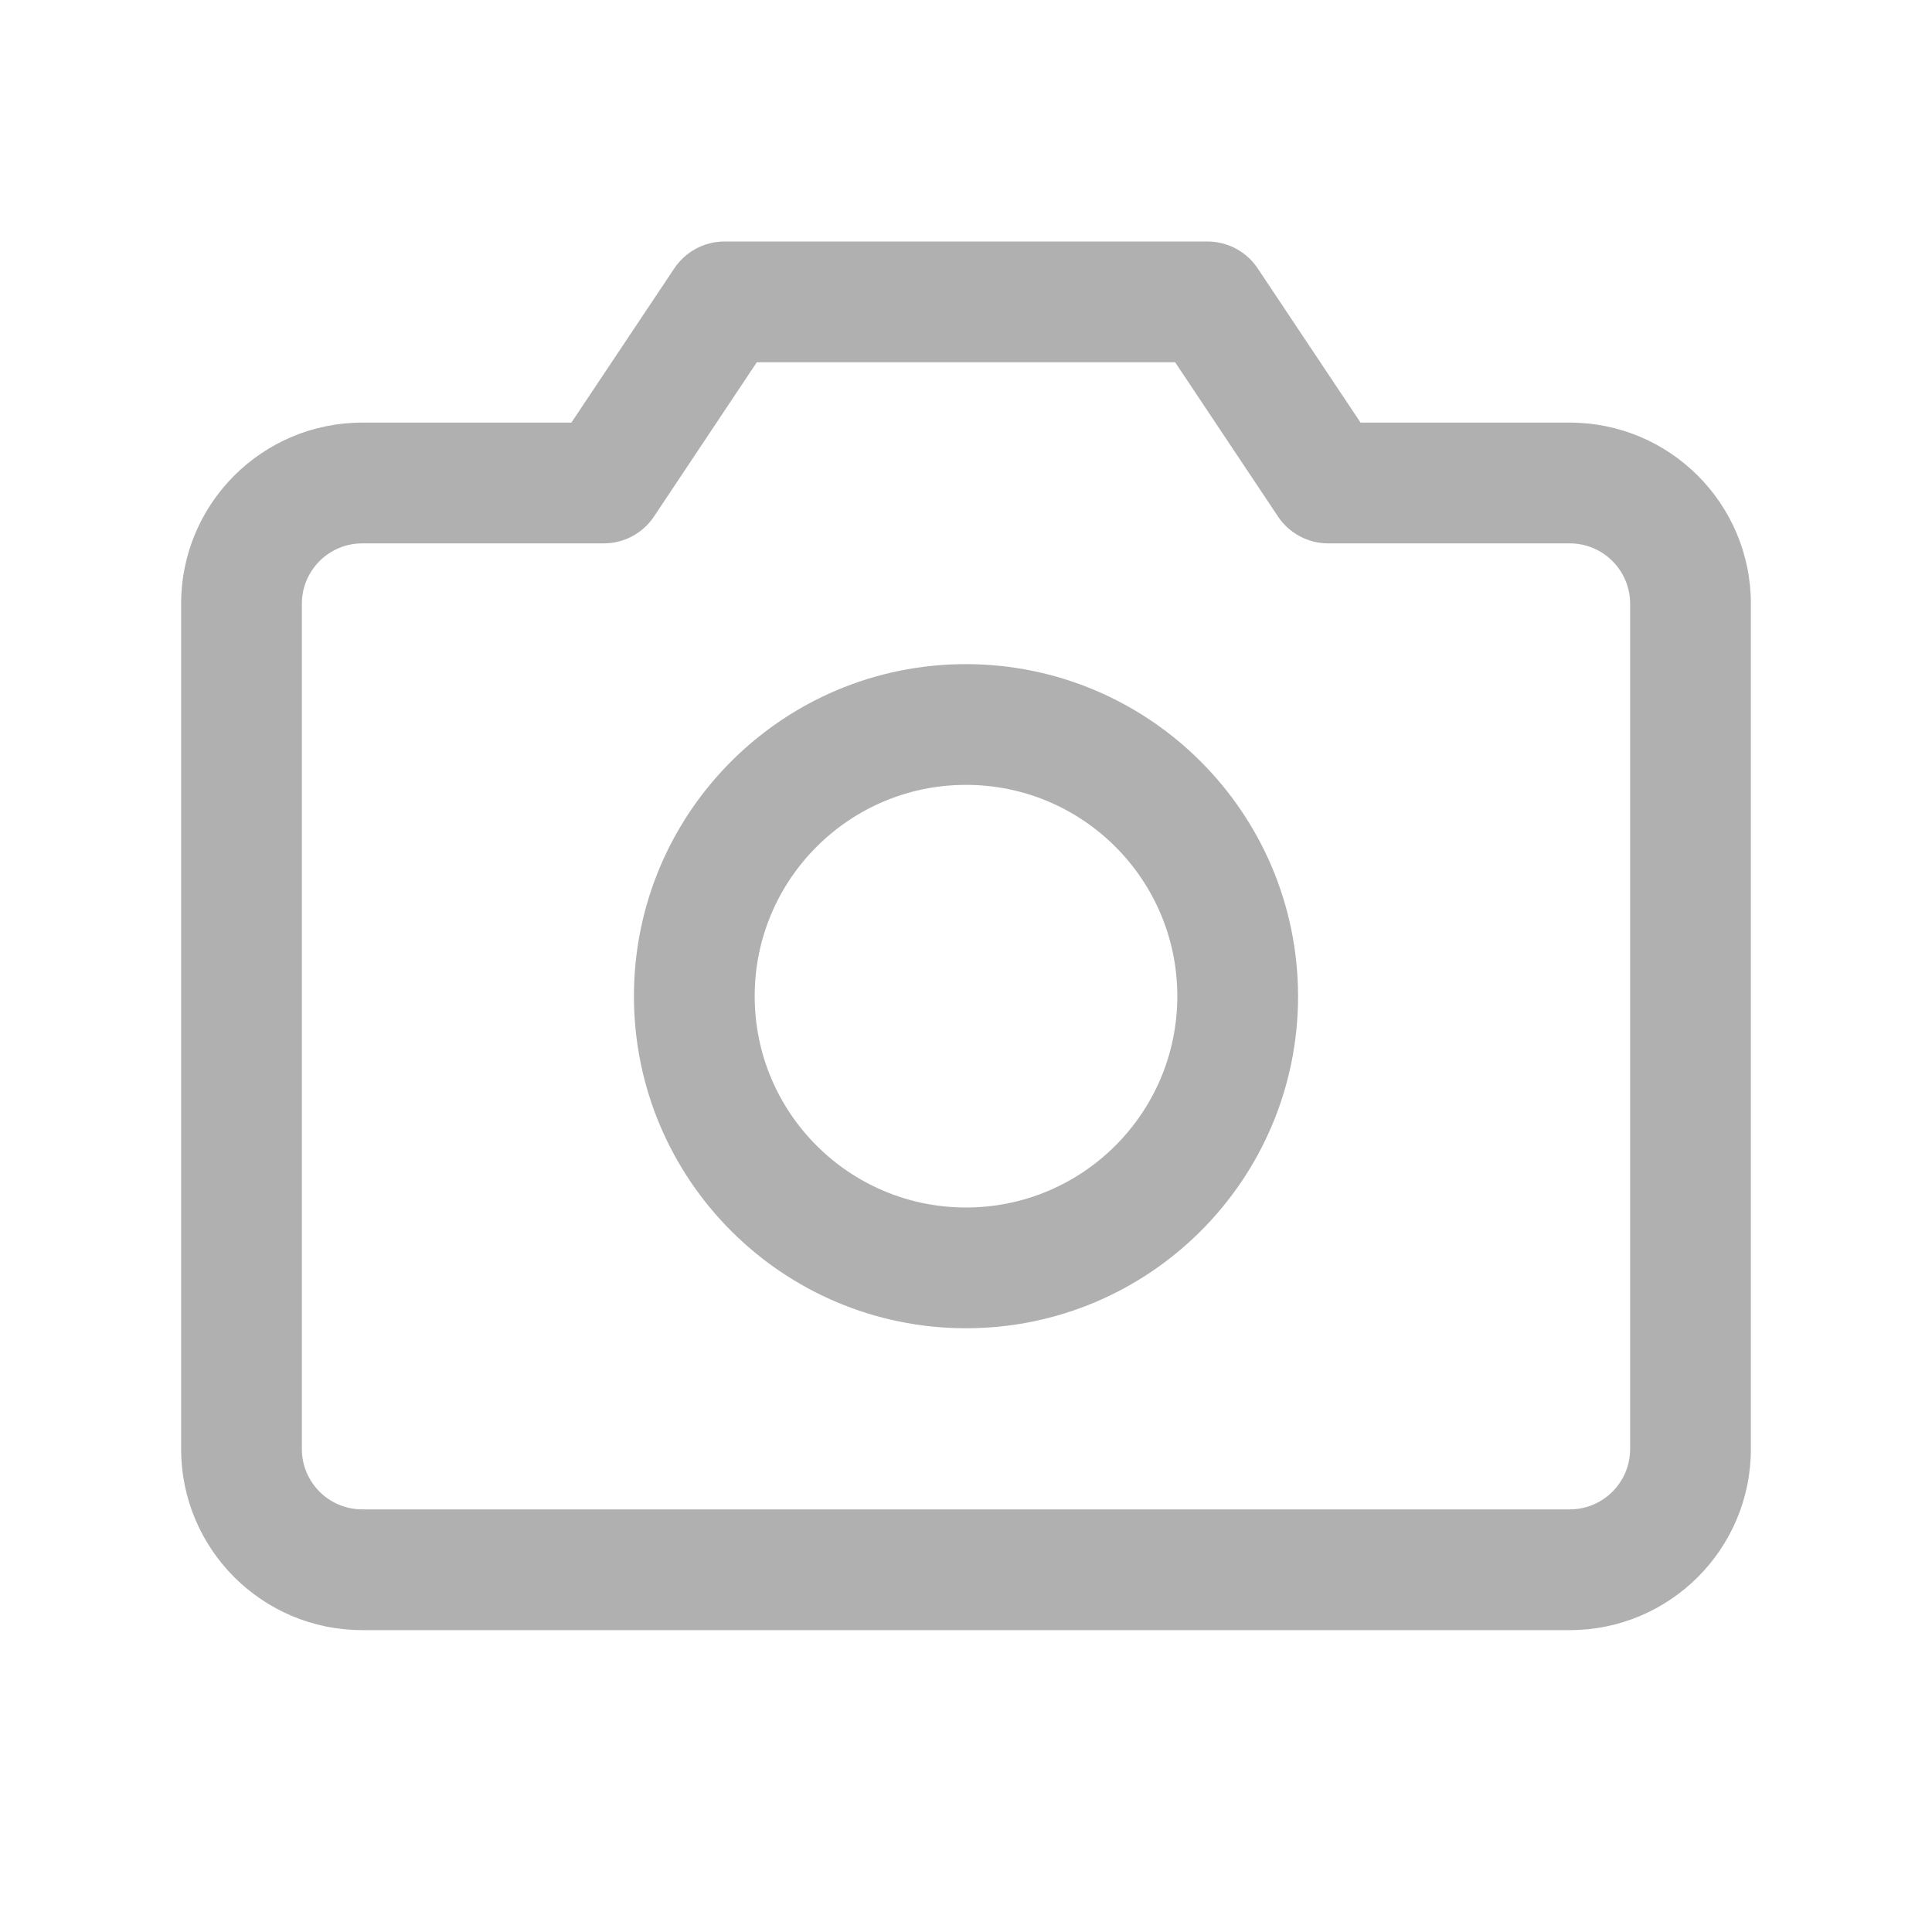
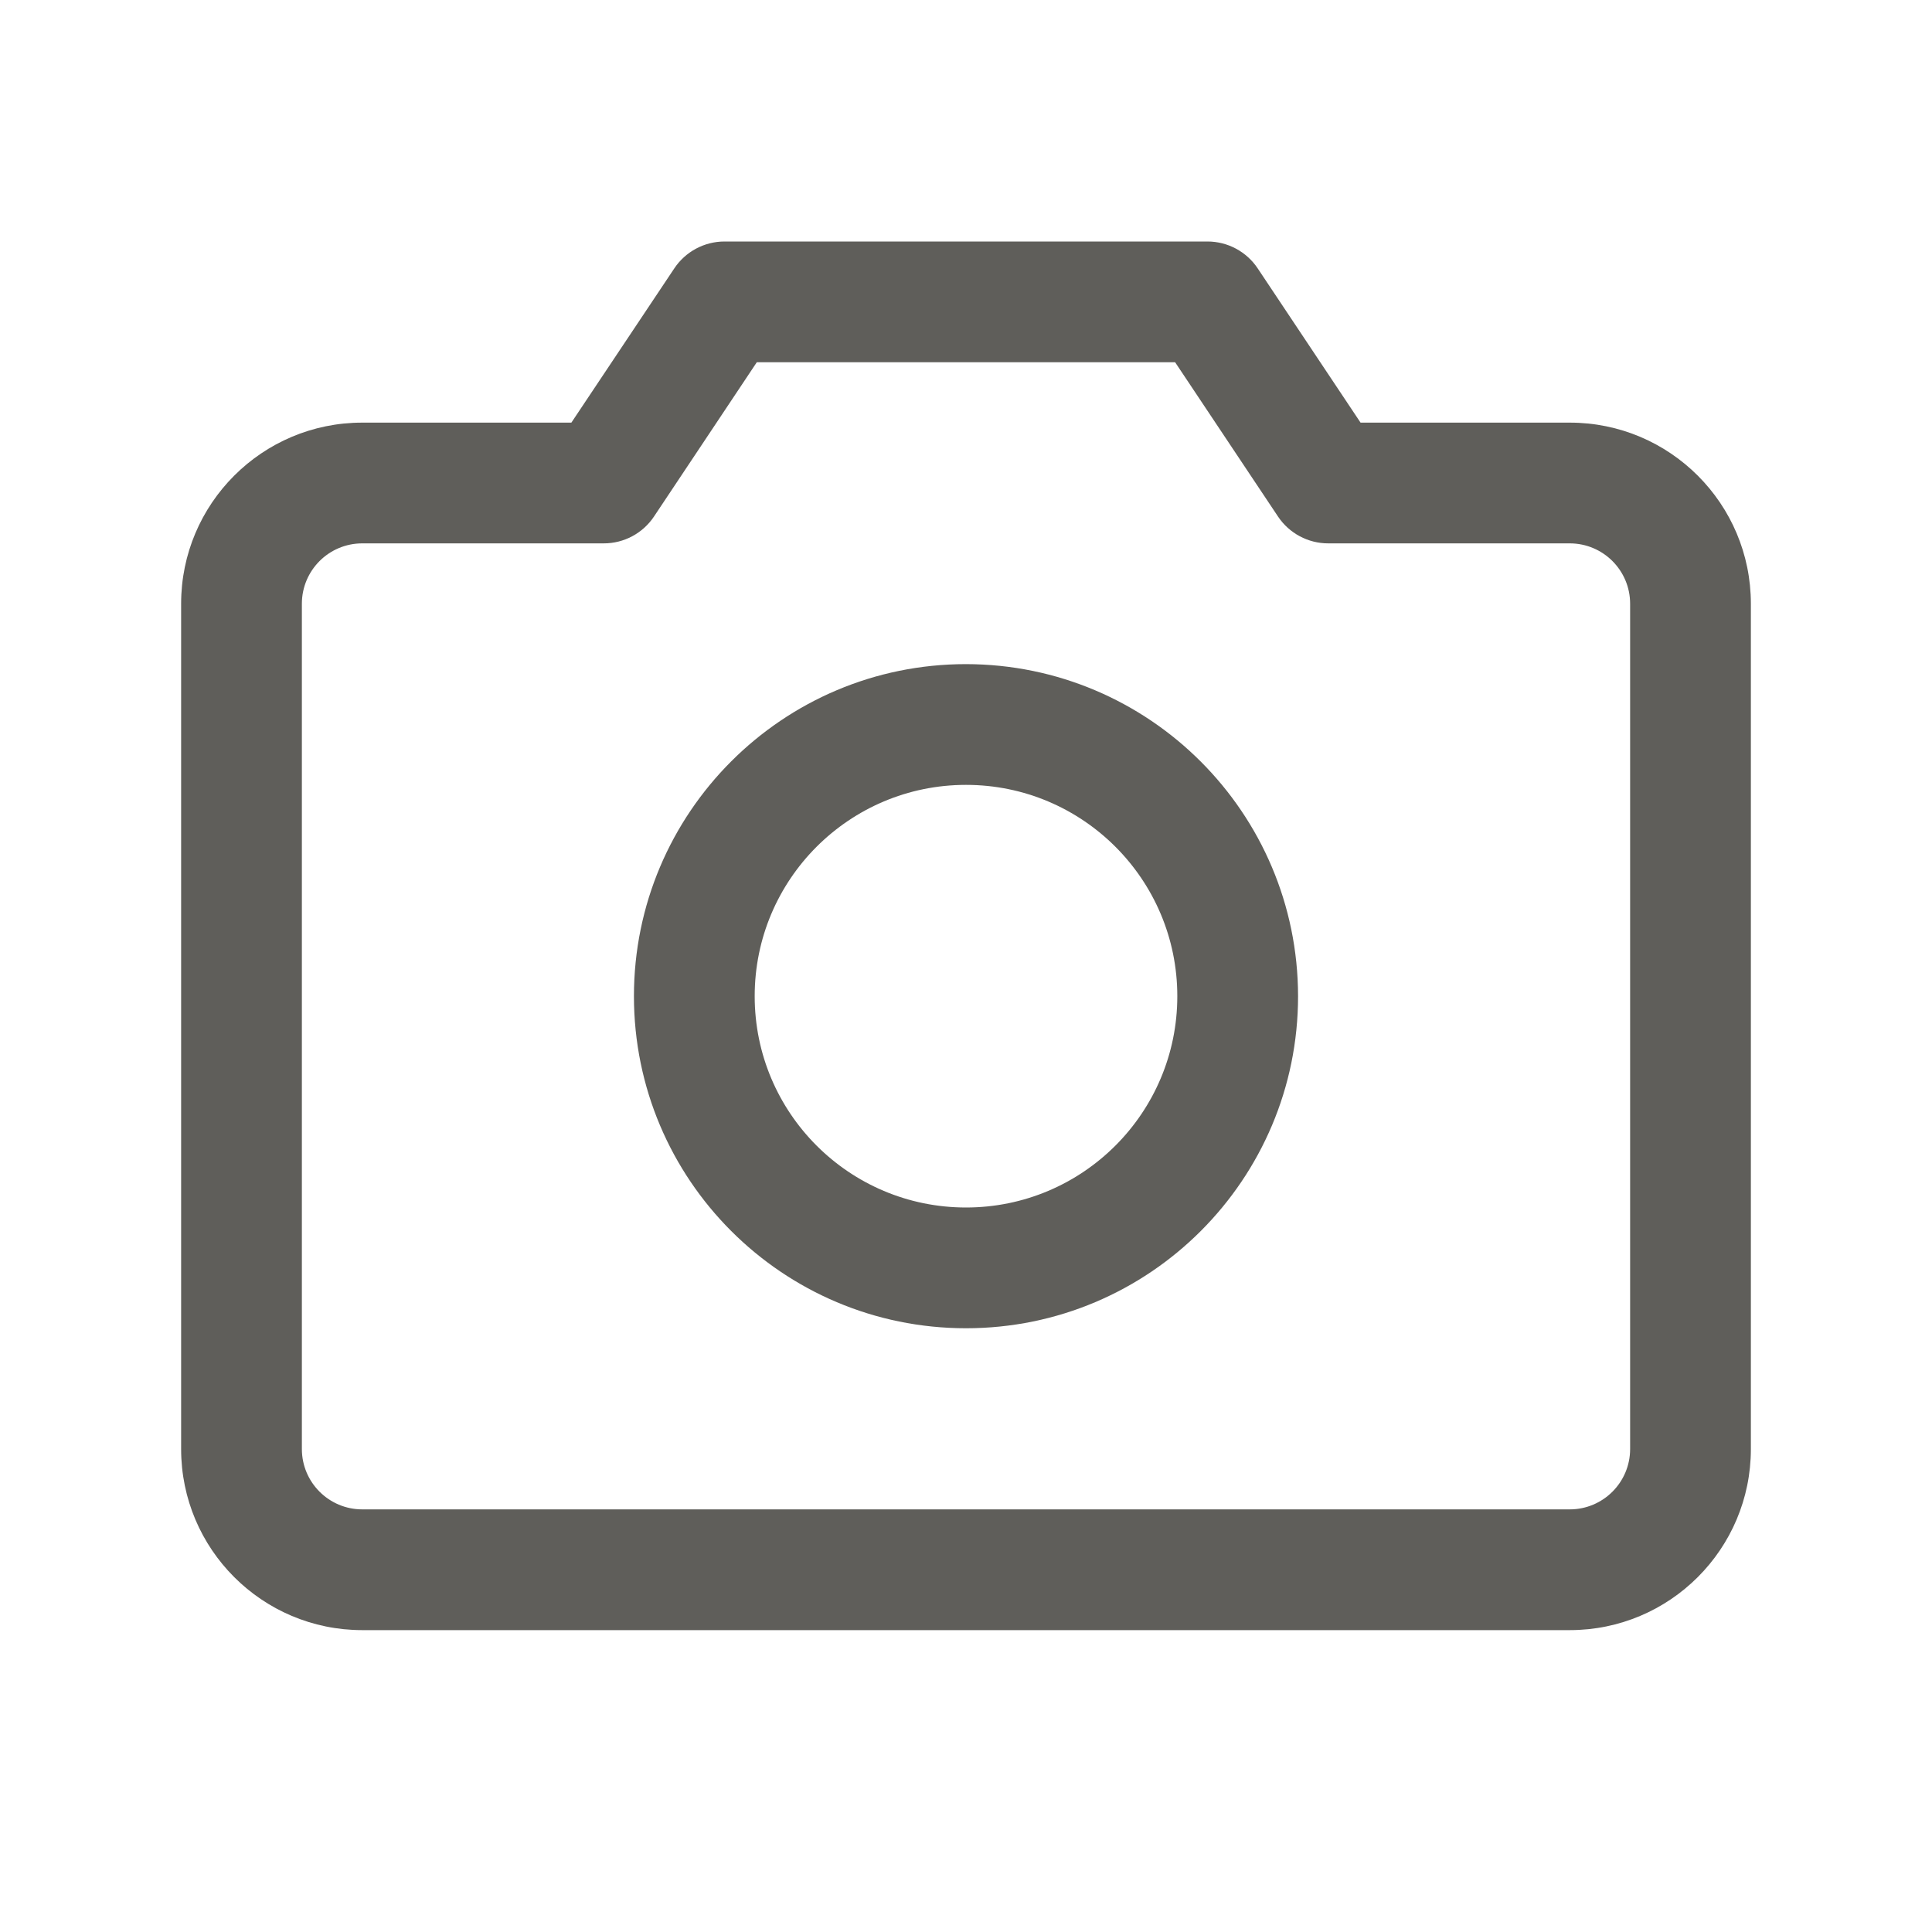
- <svg xmlns="http://www.w3.org/2000/svg" viewBox="0 0 256 256" fill="#b0b0b0">
+ <svg xmlns="http://www.w3.org/2000/svg" viewBox="0 0 256 256" fill="#5f5e5a">
  <path d="M208,56H180.28L166.65,35.56A8,8,0,0,0,160,32H96a8,8,0,0,0-6.65,3.56L75.71,56H48A24,24,0,0,0,24,80V192a24,24,0,0,0,24,24H208a24,24,0,0,0,24-24V80A24,24,0,0,0,208,56Zm8,136a8,8,0,0,1-8,8H48a8,8,0,0,1-8-8V80a8,8,0,0,1,8-8H80a8,8,0,0,0,6.66-3.56L100.28,48h55.43l13.63,20.44A8,8,0,0,0,176,72h32a8,8,0,0,1,8,8ZM128,88a44,44,0,1,0,44,44A44.05,44.05,0,0,0,128,88Zm0,72a28,28,0,1,1,28-28A28,28,0,0,1,128,160Z" />
</svg>
